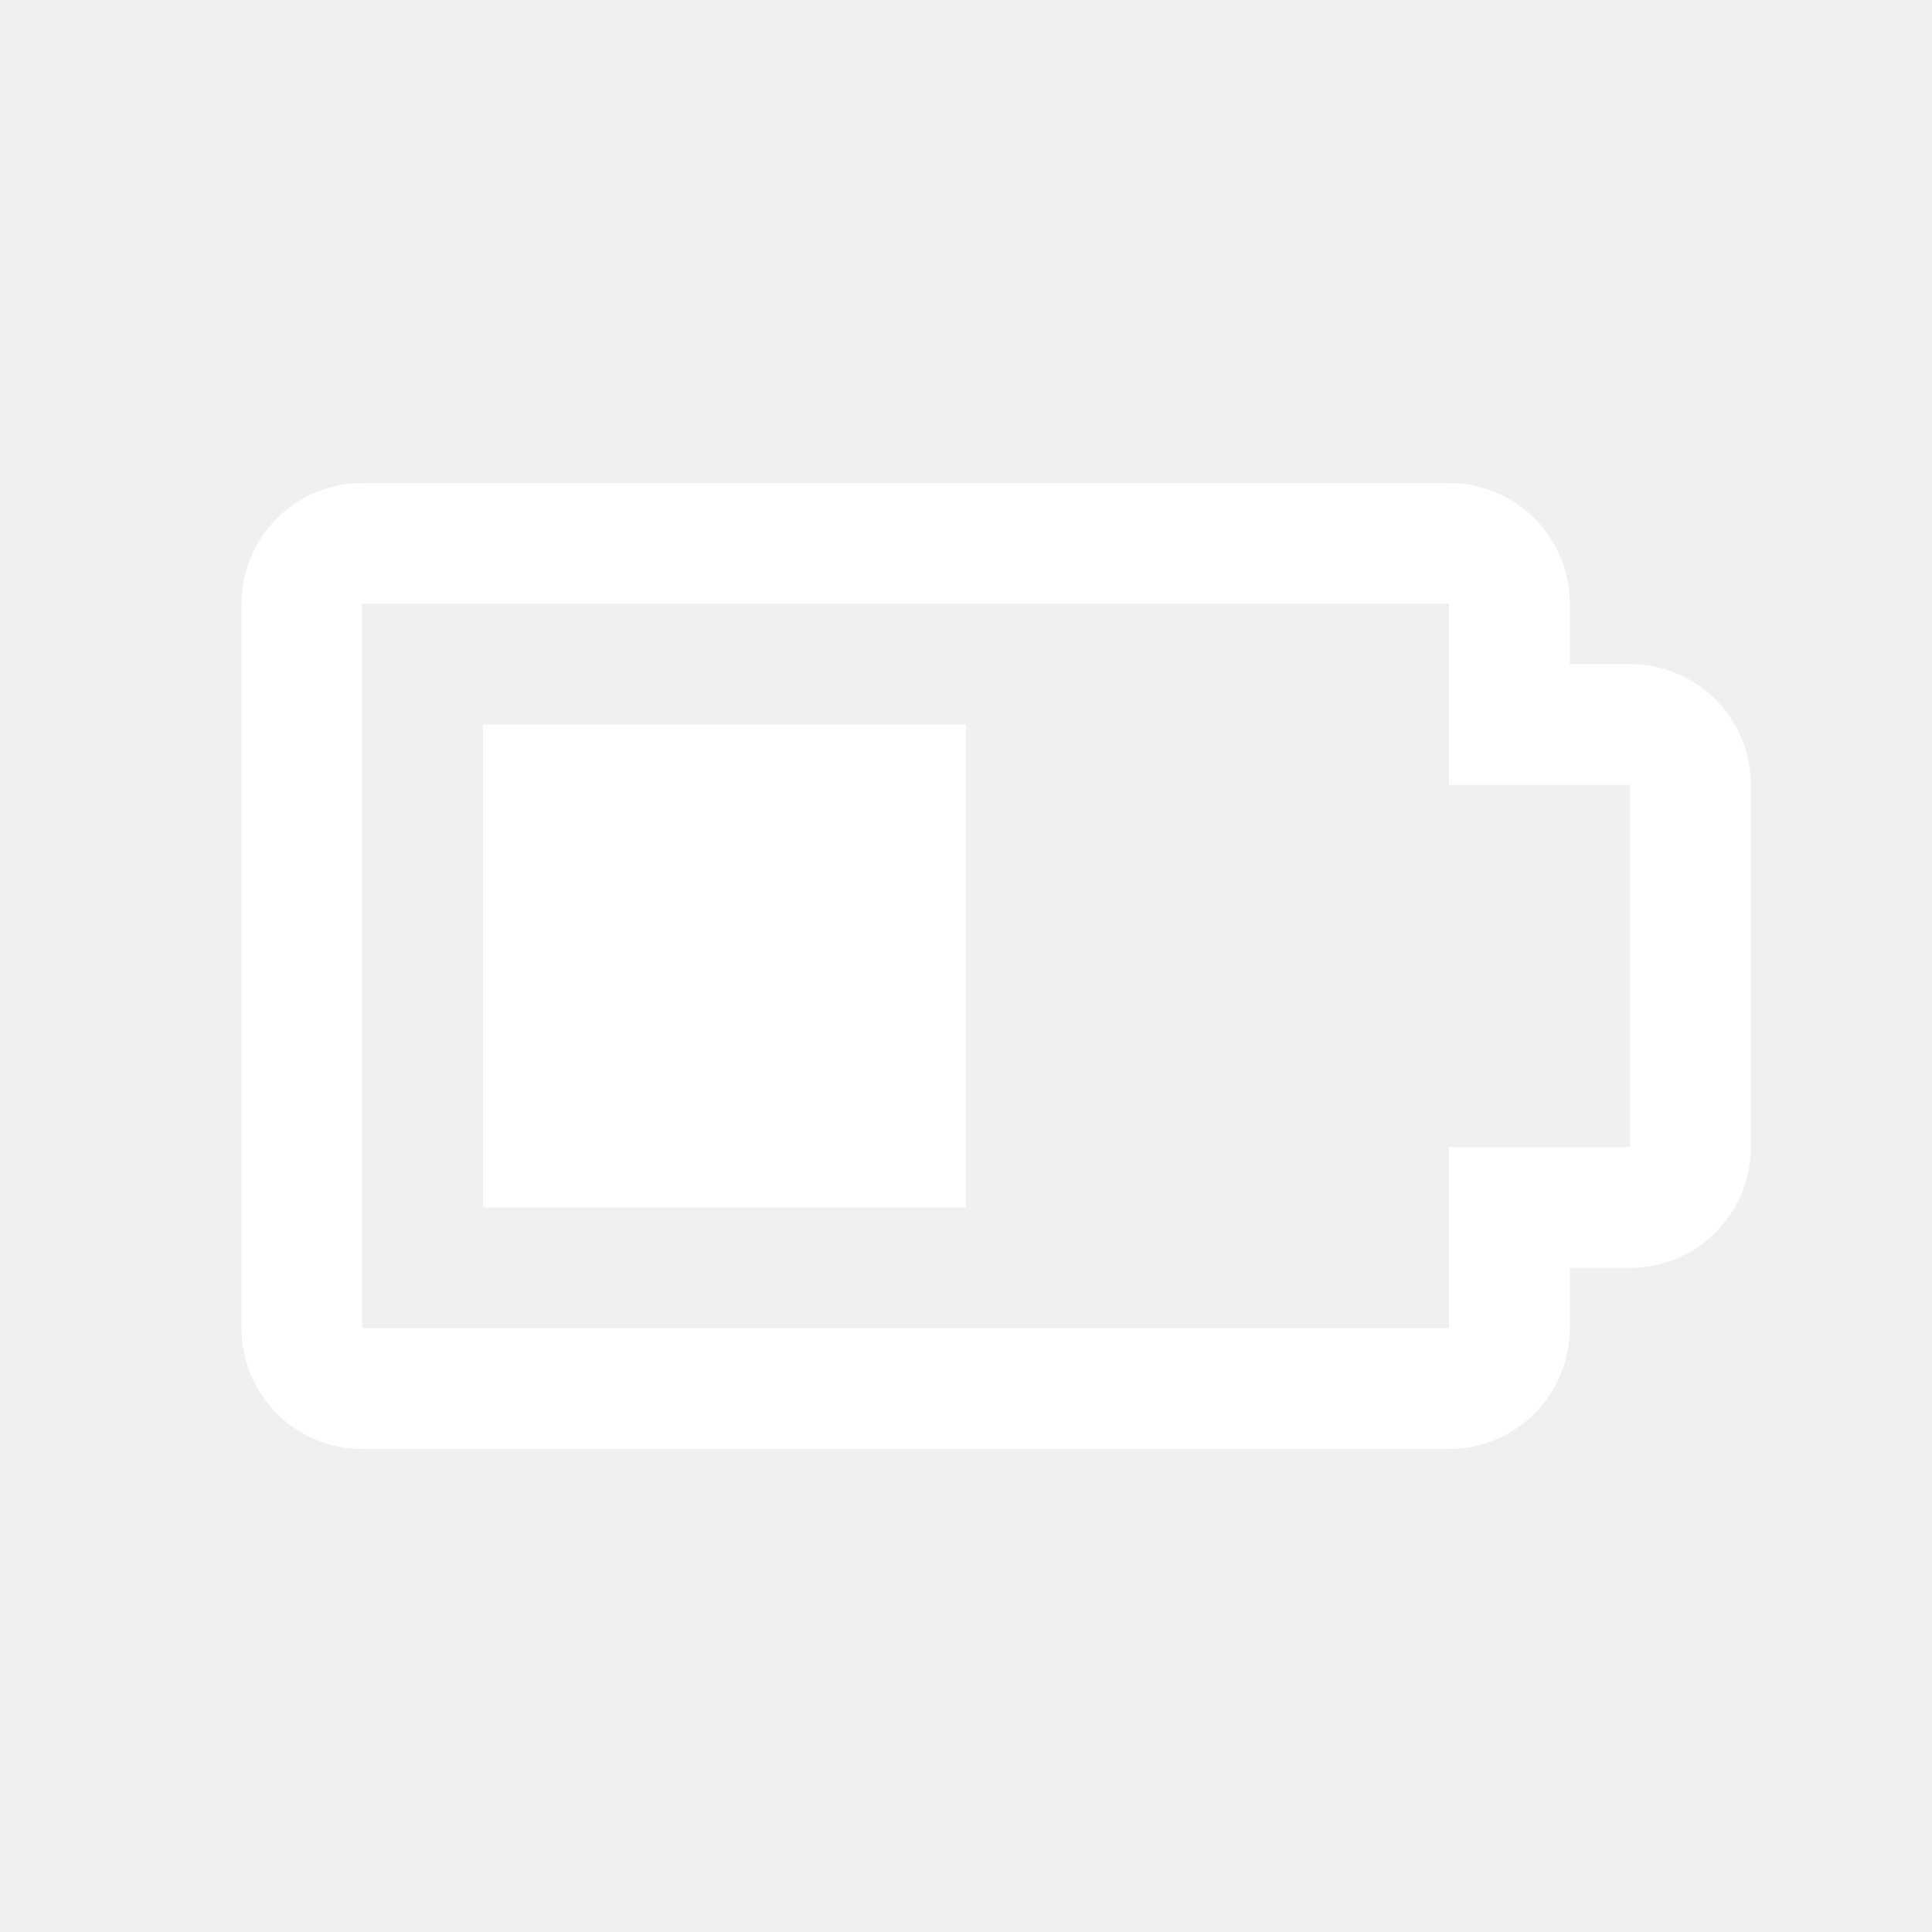
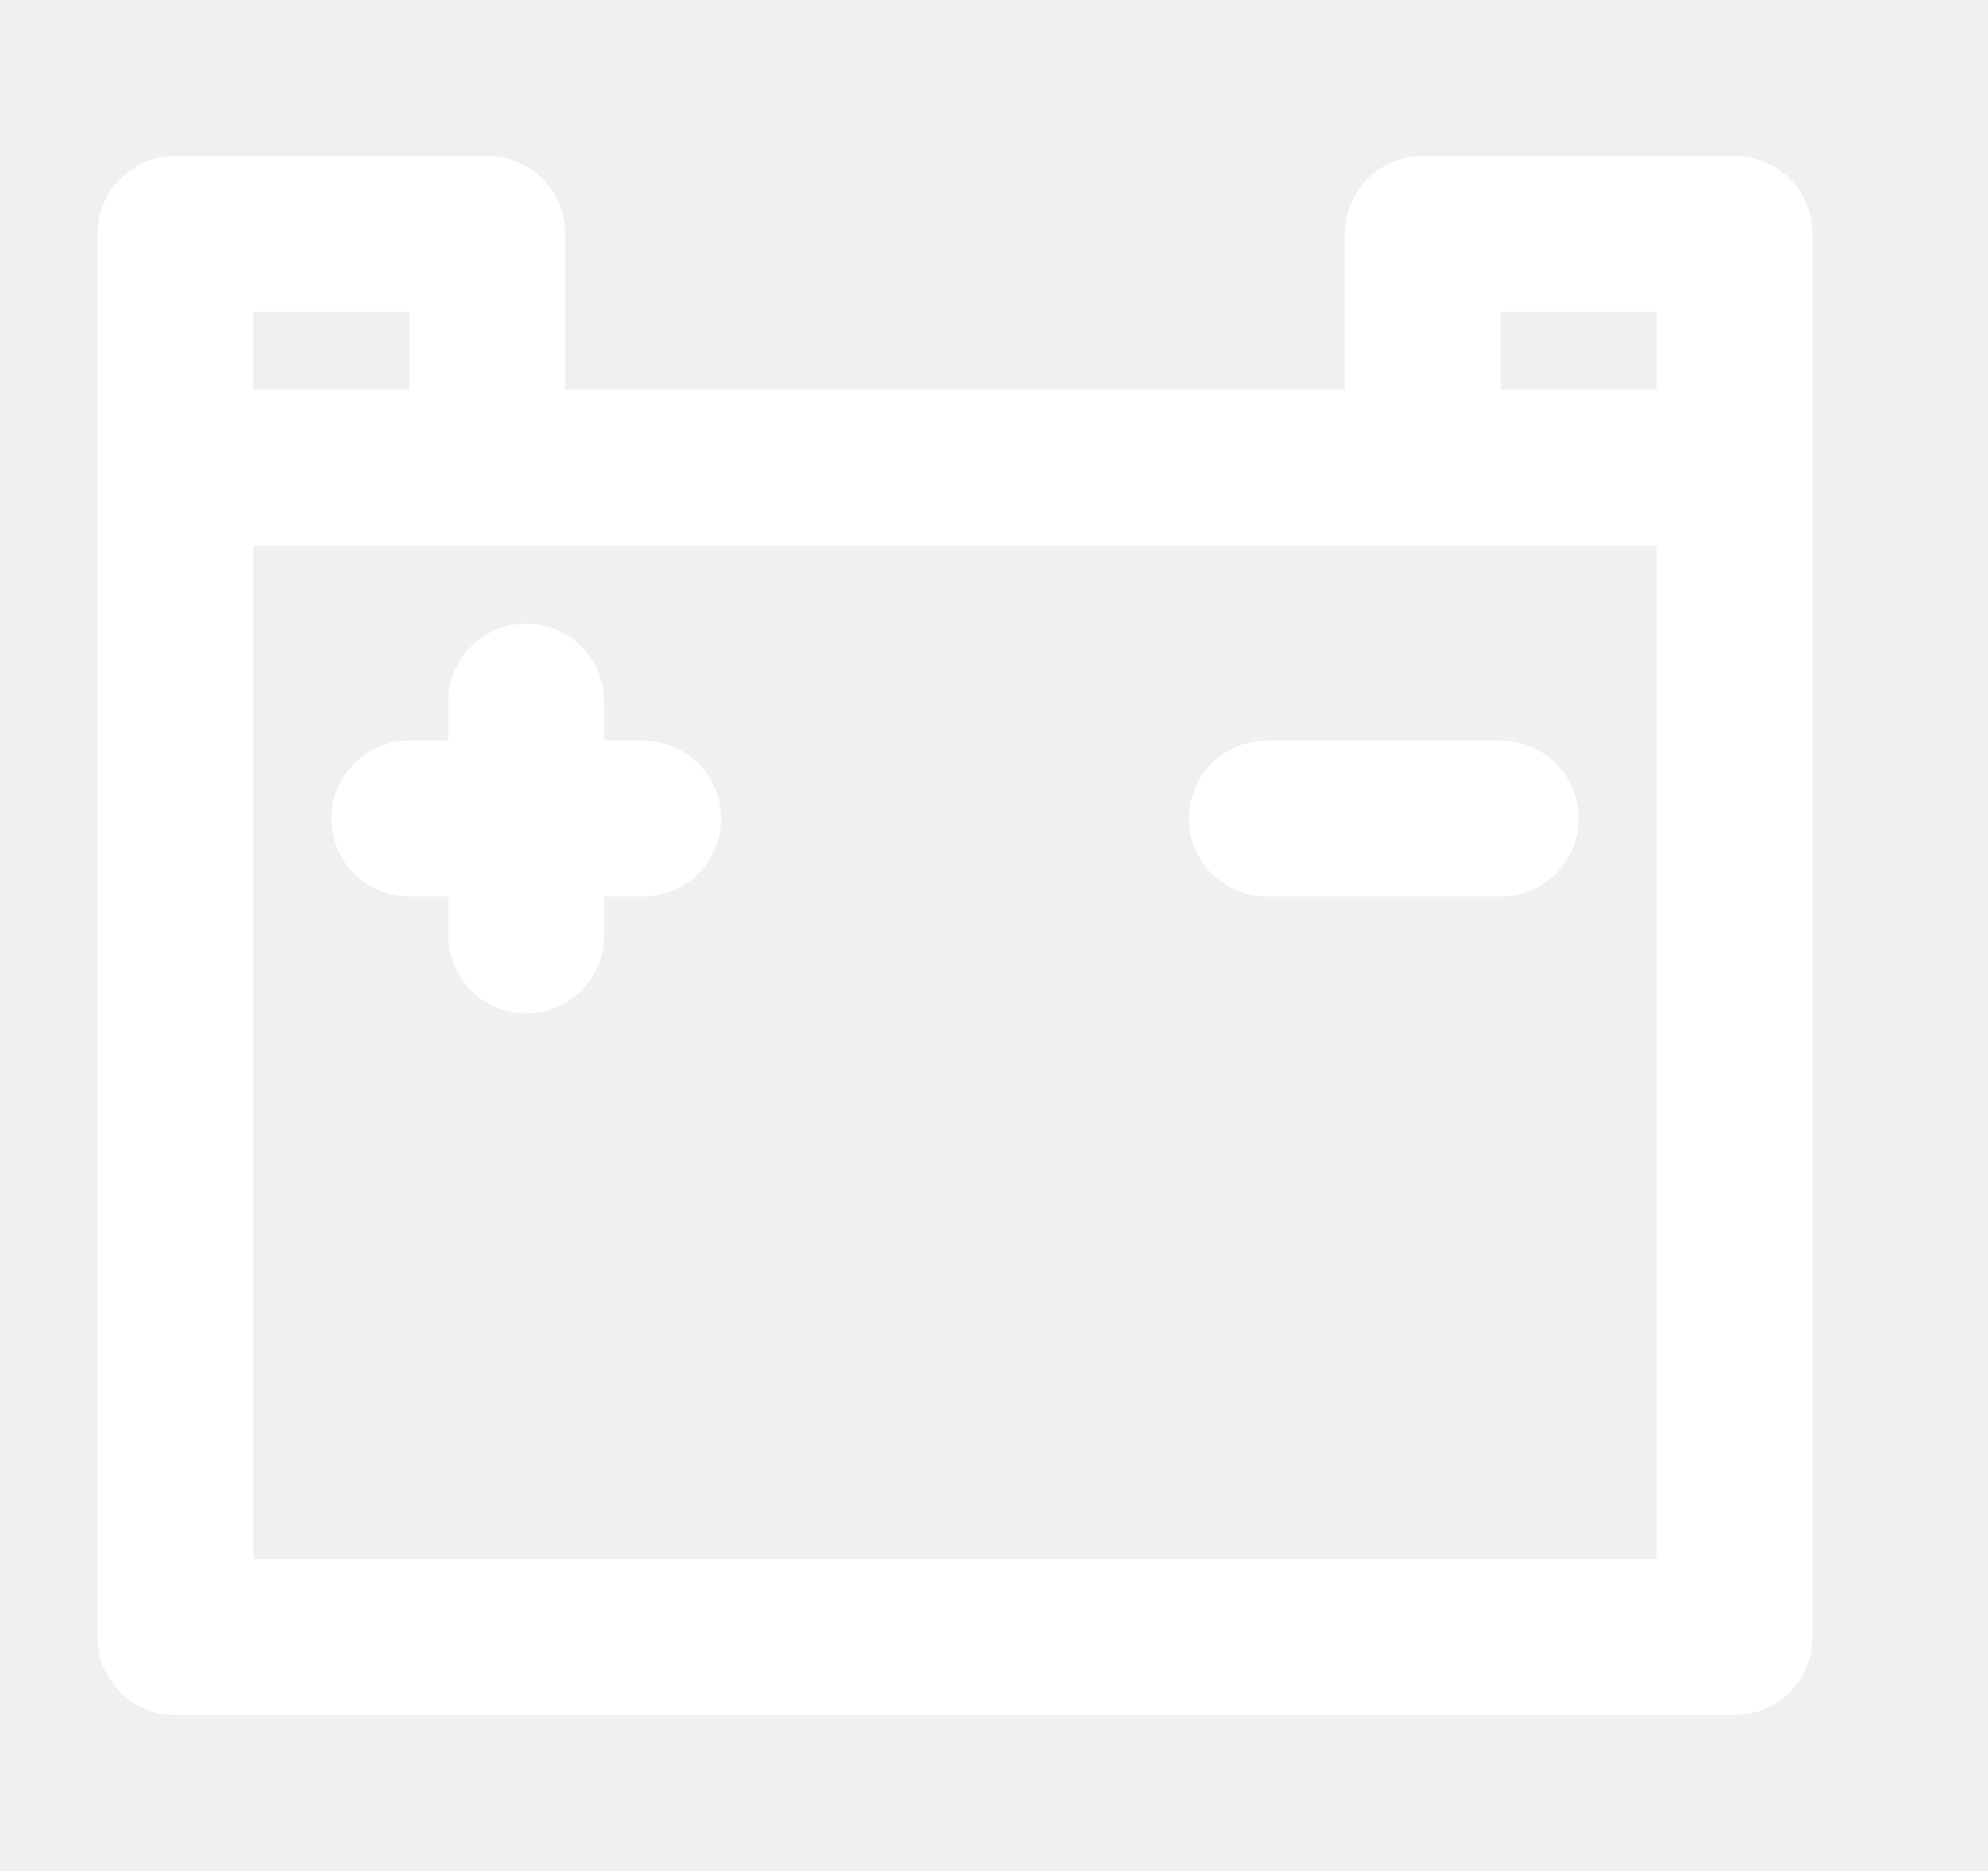
- <svg xmlns="http://www.w3.org/2000/svg" width="16" height="16" viewBox="0 0 16 16" fill="none">
-   <path d="M12 12H3C2.735 12 2.48 11.895 2.293 11.707C2.105 11.52 2 11.265 2 11V5C2 4.735 2.105 4.48 2.293 4.293C2.48 4.105 2.735 4 3 4H12C12.265 4 12.52 4.105 12.707 4.293C12.895 4.48 13 4.735 13 5V5.5H13.5C13.765 5.5 14.02 5.605 14.207 5.793C14.395 5.98 14.5 6.235 14.5 6.5V9.5C14.5 9.765 14.395 10.02 14.207 10.207C14.02 10.395 13.765 10.5 13.5 10.5H13V11C13 11.265 12.895 11.52 12.707 11.707C12.52 11.895 12.265 12 12 12ZM3 5V11H12V9.5H13.5V6.5H12V5H3Z" fill="white" />
-   <path d="M8 6V10H4V6H8Z" fill="white" />
+ <svg xmlns="http://www.w3.org/2000/svg" width="17" height="16" viewBox="0 0 17 16" fill="none">
+   <g clip-path="url(#clip0_2299_2082)">
+     <path d="M3.5 7H5.5M10.833 7H12.833M4.5 6V8M14.833 4H1.5V14H14.833V4ZM4.167 2H1.5V4H4.167V2ZM14.833 2H12.167V4H14.833V2Z" stroke="white" stroke-width="1.333" stroke-linecap="round" stroke-linejoin="round" />
+   </g>
+   <defs>
+     <clipPath id="clip0_2299_2082">
+       <rect width="16" height="16" fill="white" transform="translate(0.5)" />
+     </clipPath>
+   </defs>
</svg>
